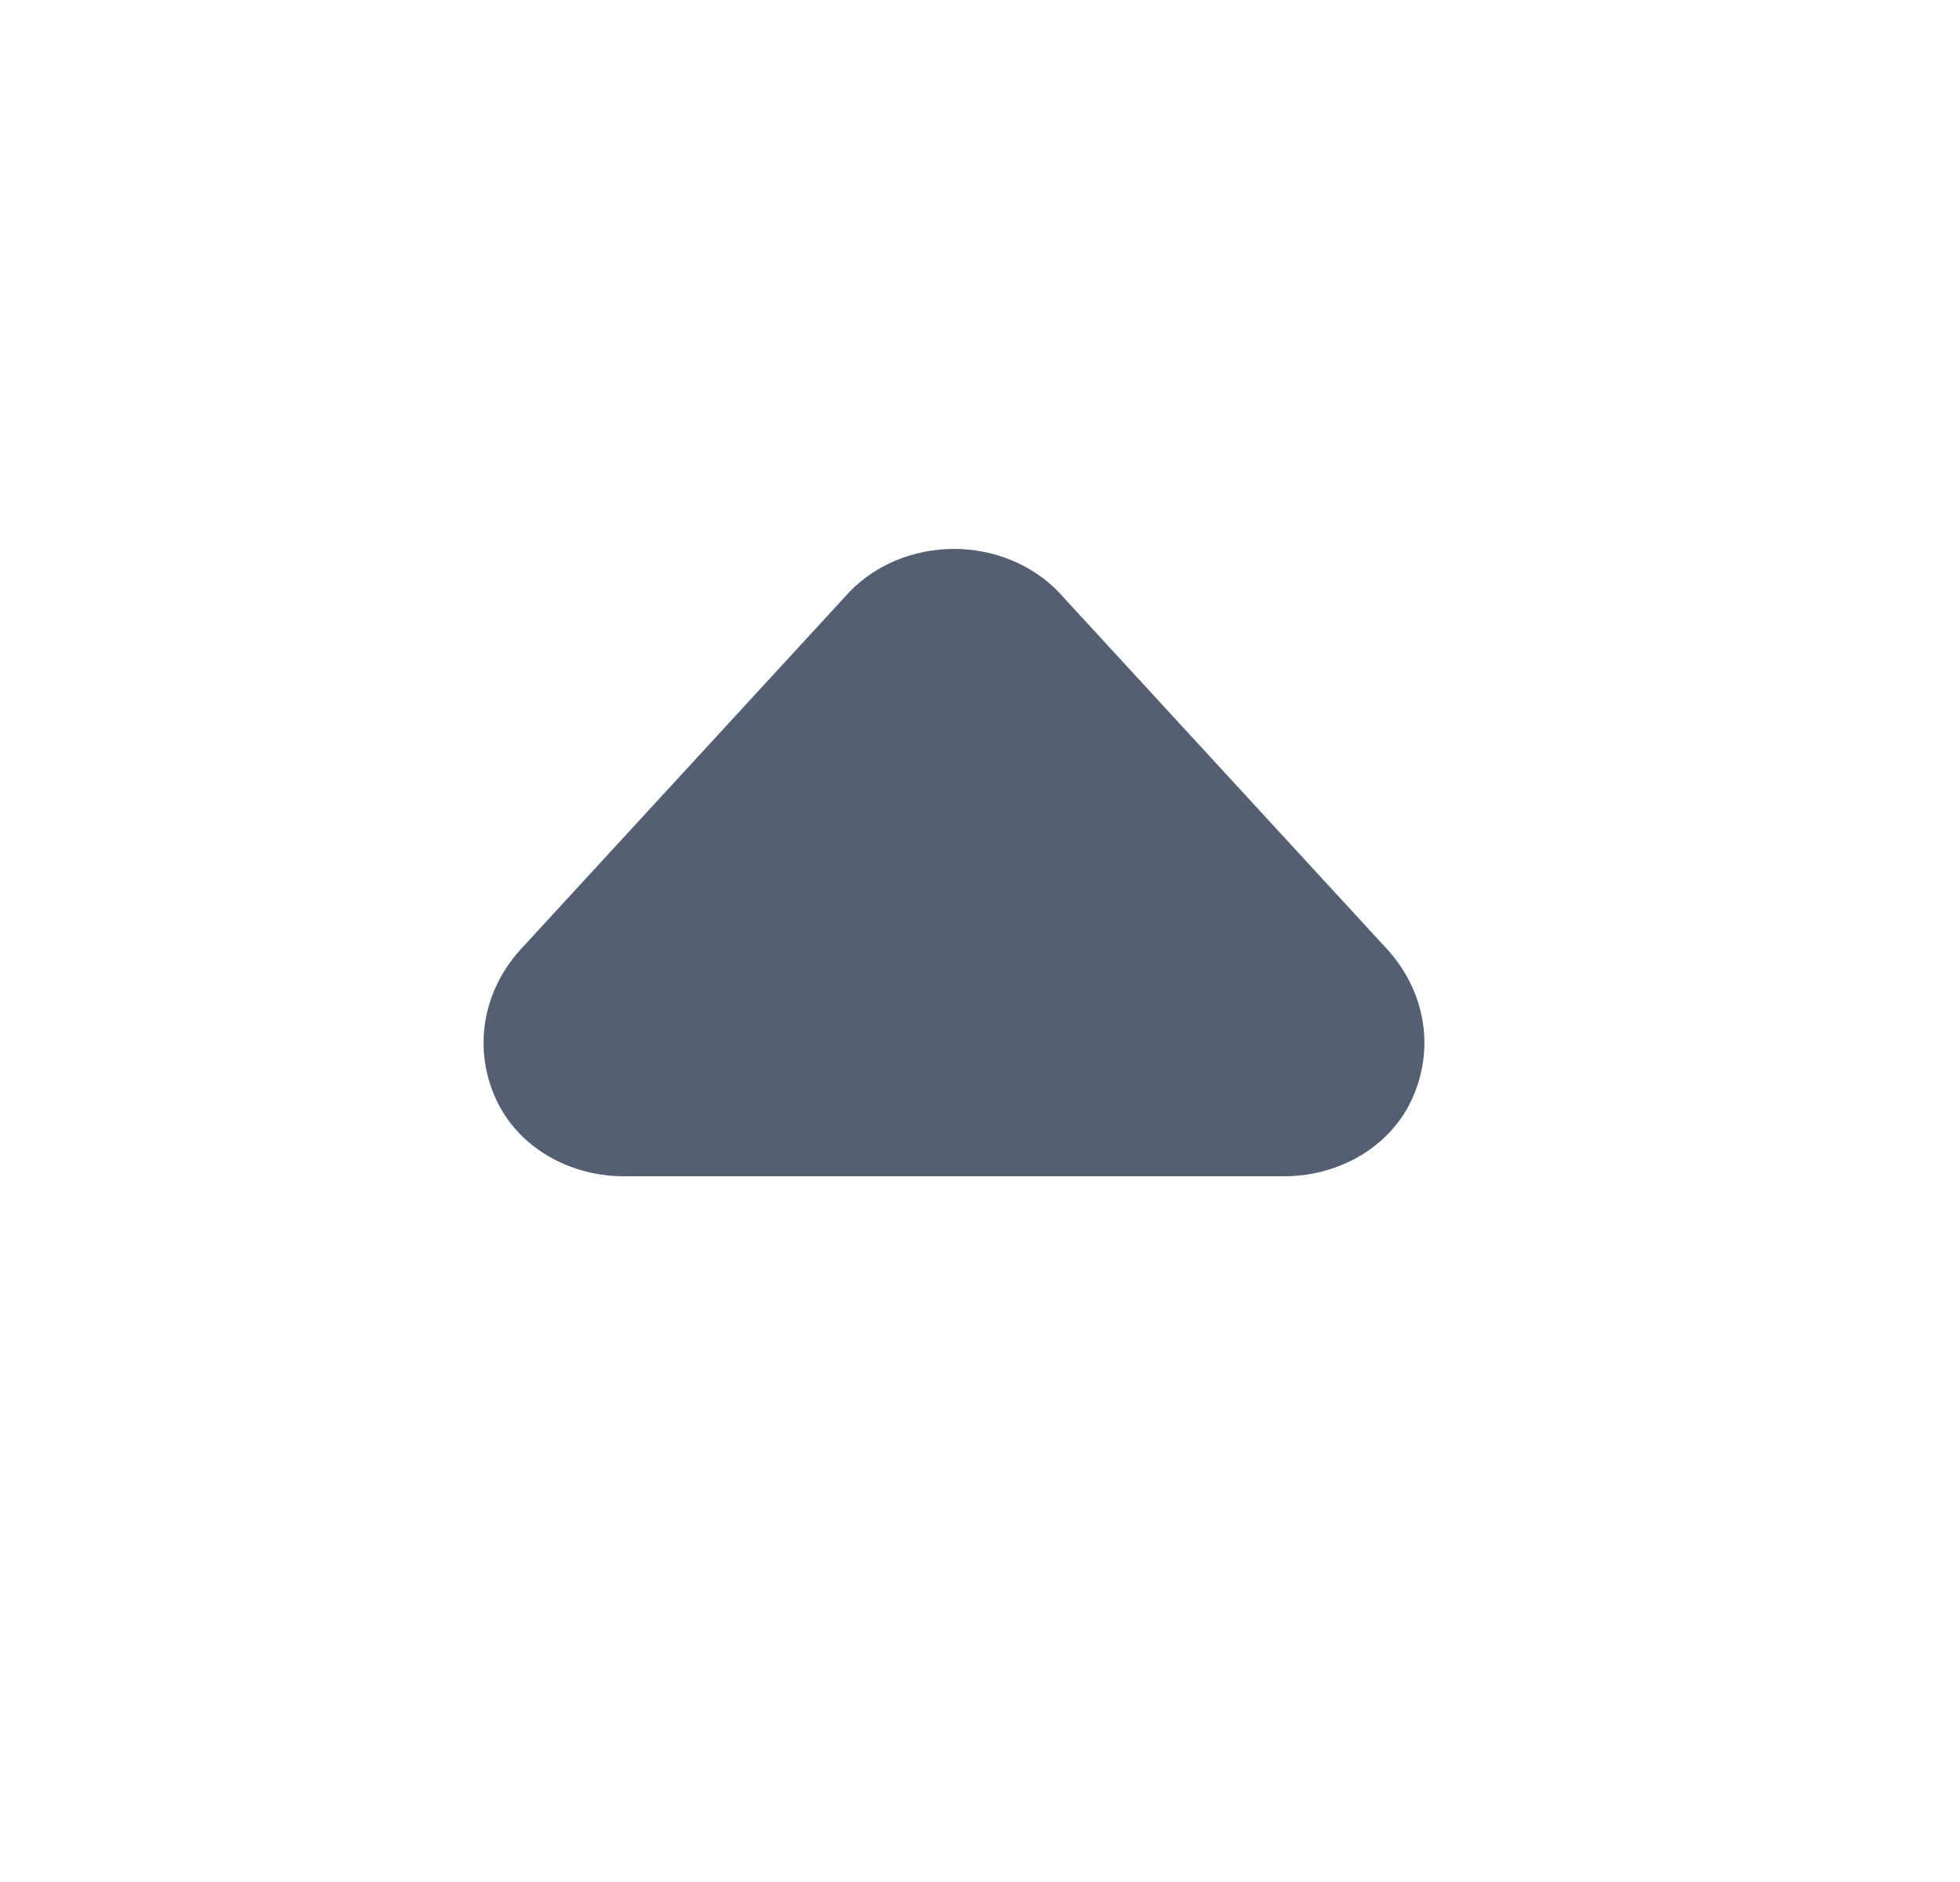
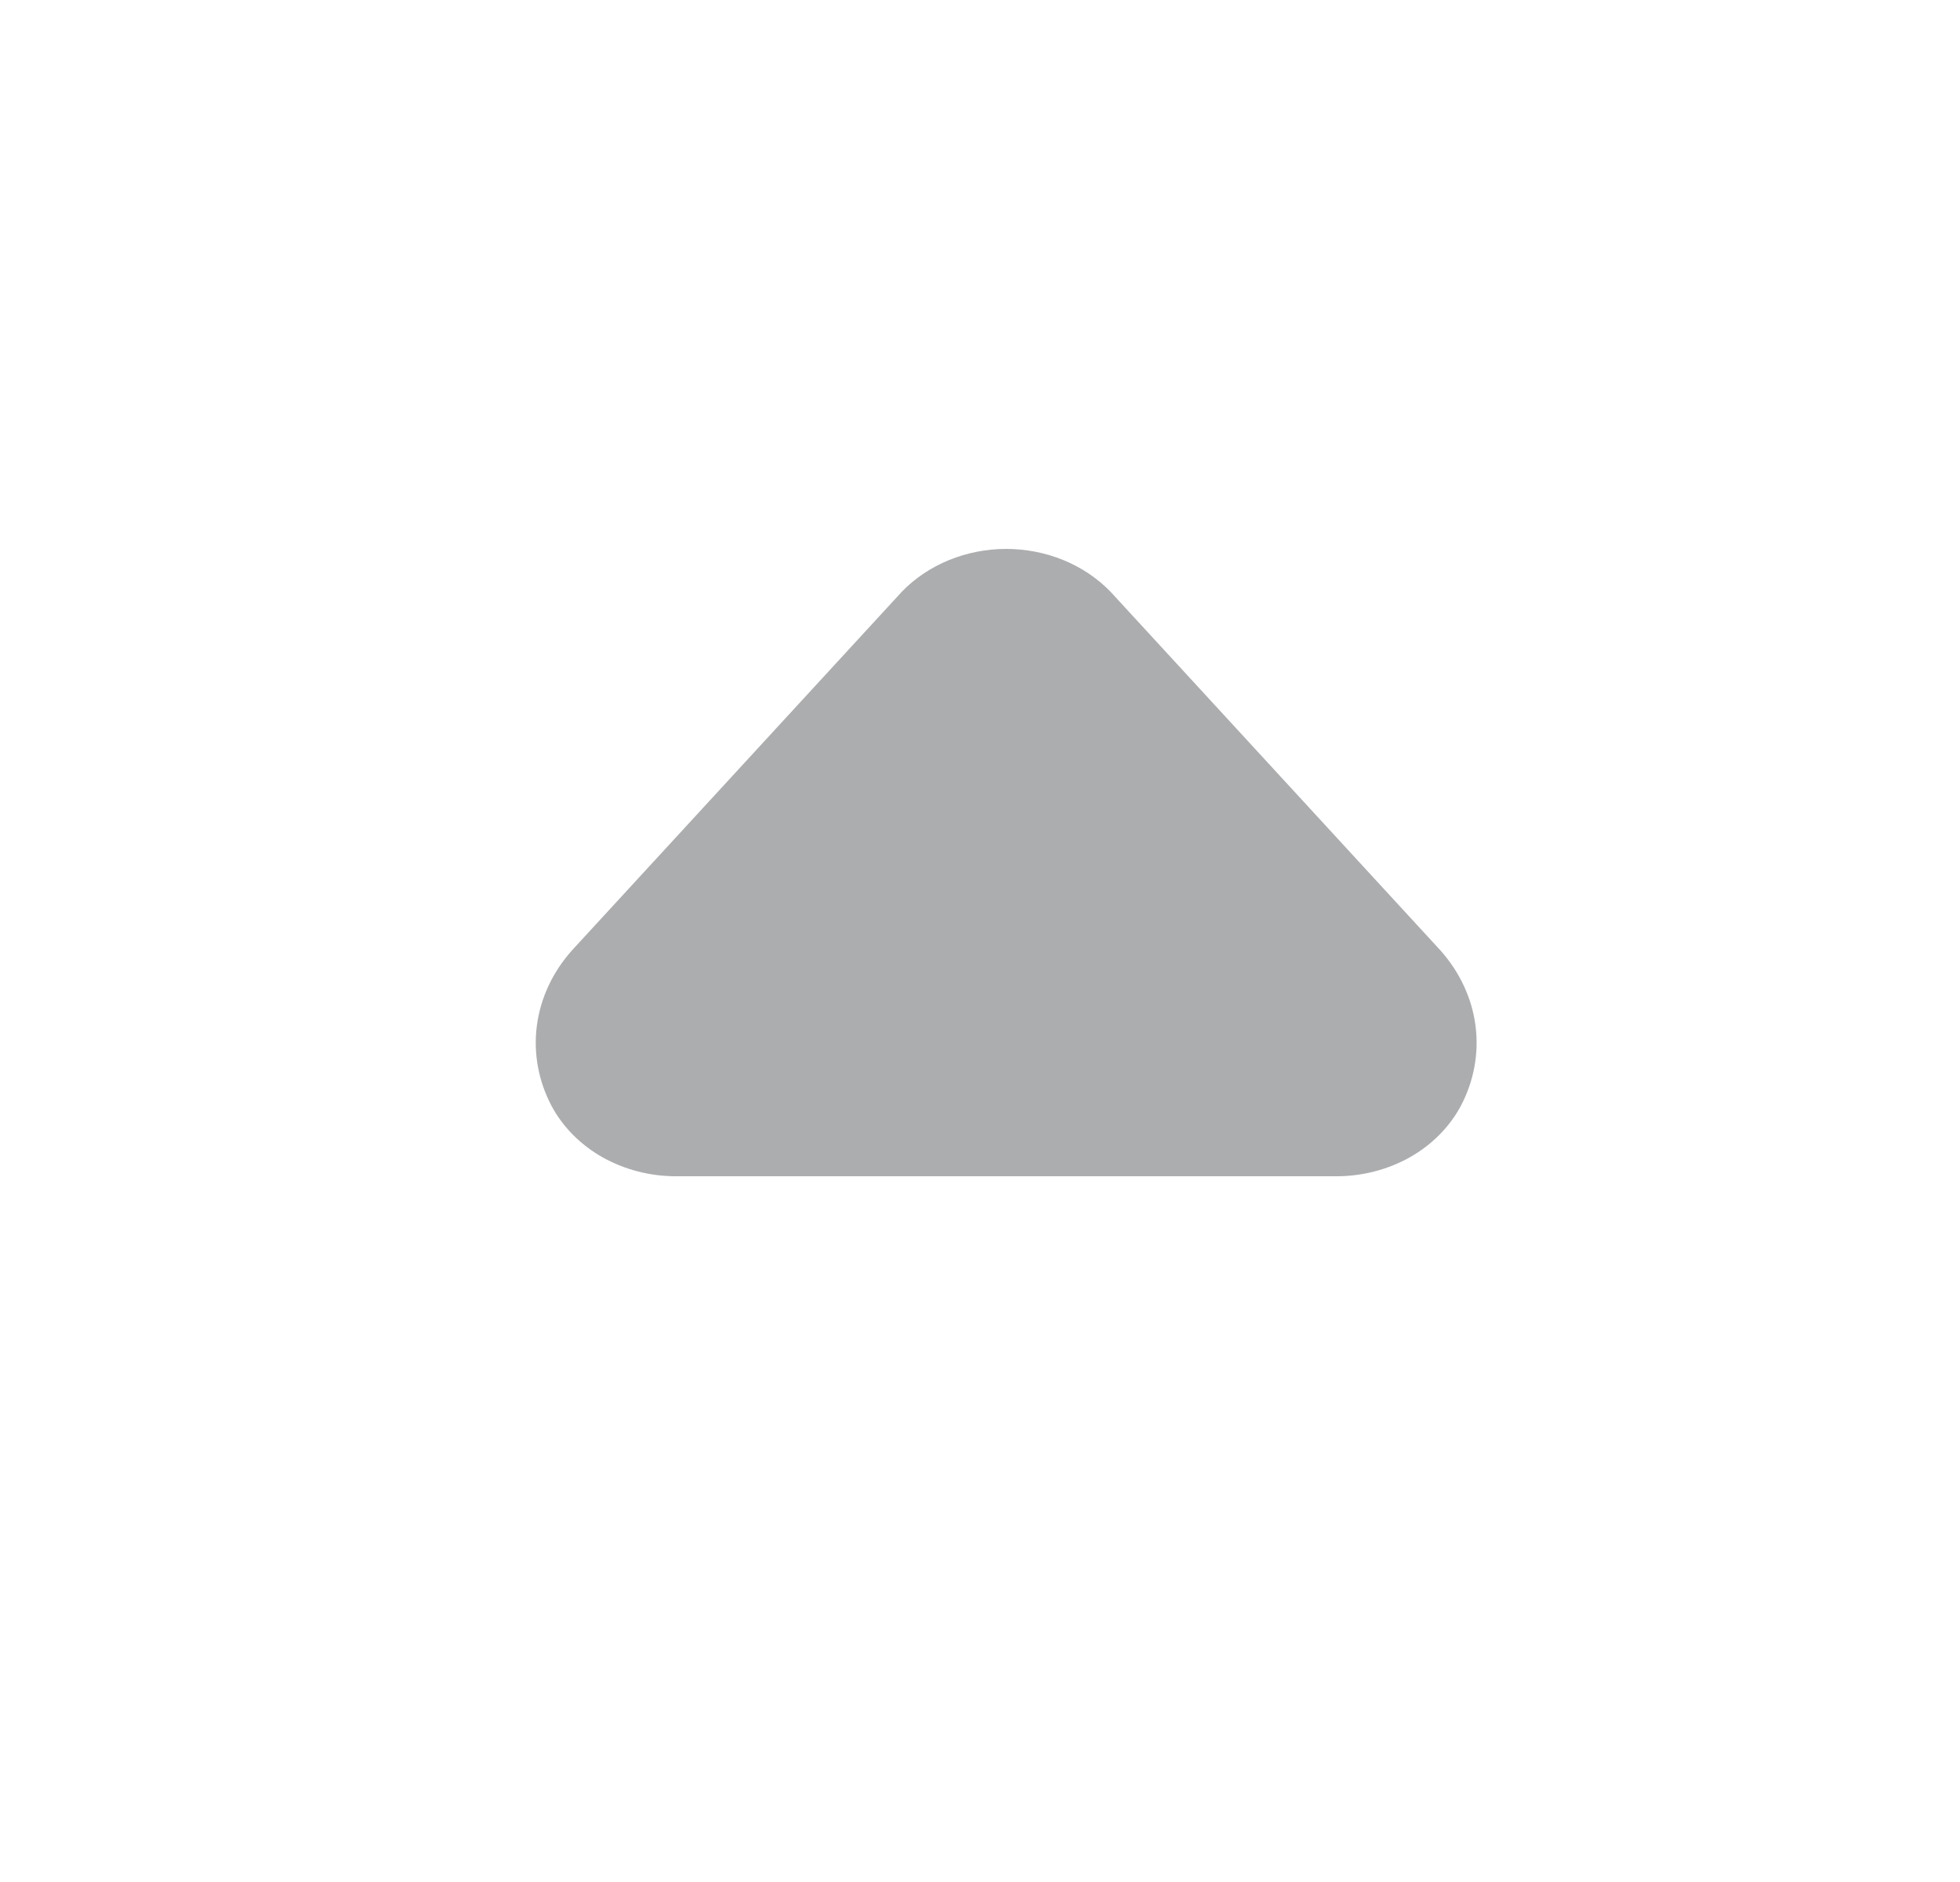
<svg xmlns="http://www.w3.org/2000/svg" width="25" height="24" viewBox="0 0 25 24" fill="none">
-   <path d="M16.377 15H7.959C7.626 15.001 7.301 14.916 7.019 14.758C6.738 14.599 6.513 14.372 6.369 14.103C6.201 13.784 6.136 13.429 6.182 13.078C6.228 12.728 6.383 12.396 6.629 12.12L10.838 7.545C11.003 7.374 11.208 7.237 11.437 7.143C11.666 7.049 11.916 7 12.168 7C12.42 7 12.669 7.049 12.899 7.143C13.128 7.237 13.332 7.374 13.498 7.545L17.707 12.12C17.953 12.396 18.108 12.728 18.154 13.078C18.2 13.429 18.135 13.784 17.967 14.103C17.823 14.372 17.598 14.599 17.317 14.758C17.035 14.916 16.709 15.001 16.377 15Z" fill="#545F71" />
+   <path d="M17.043 15H8.625C8.292 15.001 7.967 14.916 7.685 14.758C7.404 14.599 7.179 14.372 7.035 14.103C6.867 13.784 6.802 13.429 6.848 13.078C6.894 12.728 7.049 12.396 7.295 12.12L11.504 7.545C11.669 7.374 11.874 7.237 12.103 7.143C12.332 7.049 12.582 7 12.834 7C13.086 7 13.335 7.049 13.565 7.143C13.794 7.237 13.998 7.374 14.164 7.545L18.373 12.12C18.619 12.396 18.774 12.728 18.82 13.078C18.866 13.429 18.801 13.784 18.633 14.103C18.489 14.372 18.264 14.599 17.983 14.758C17.701 14.916 17.375 15.001 17.043 15Z" fill="#ACADAF" />
</svg>
